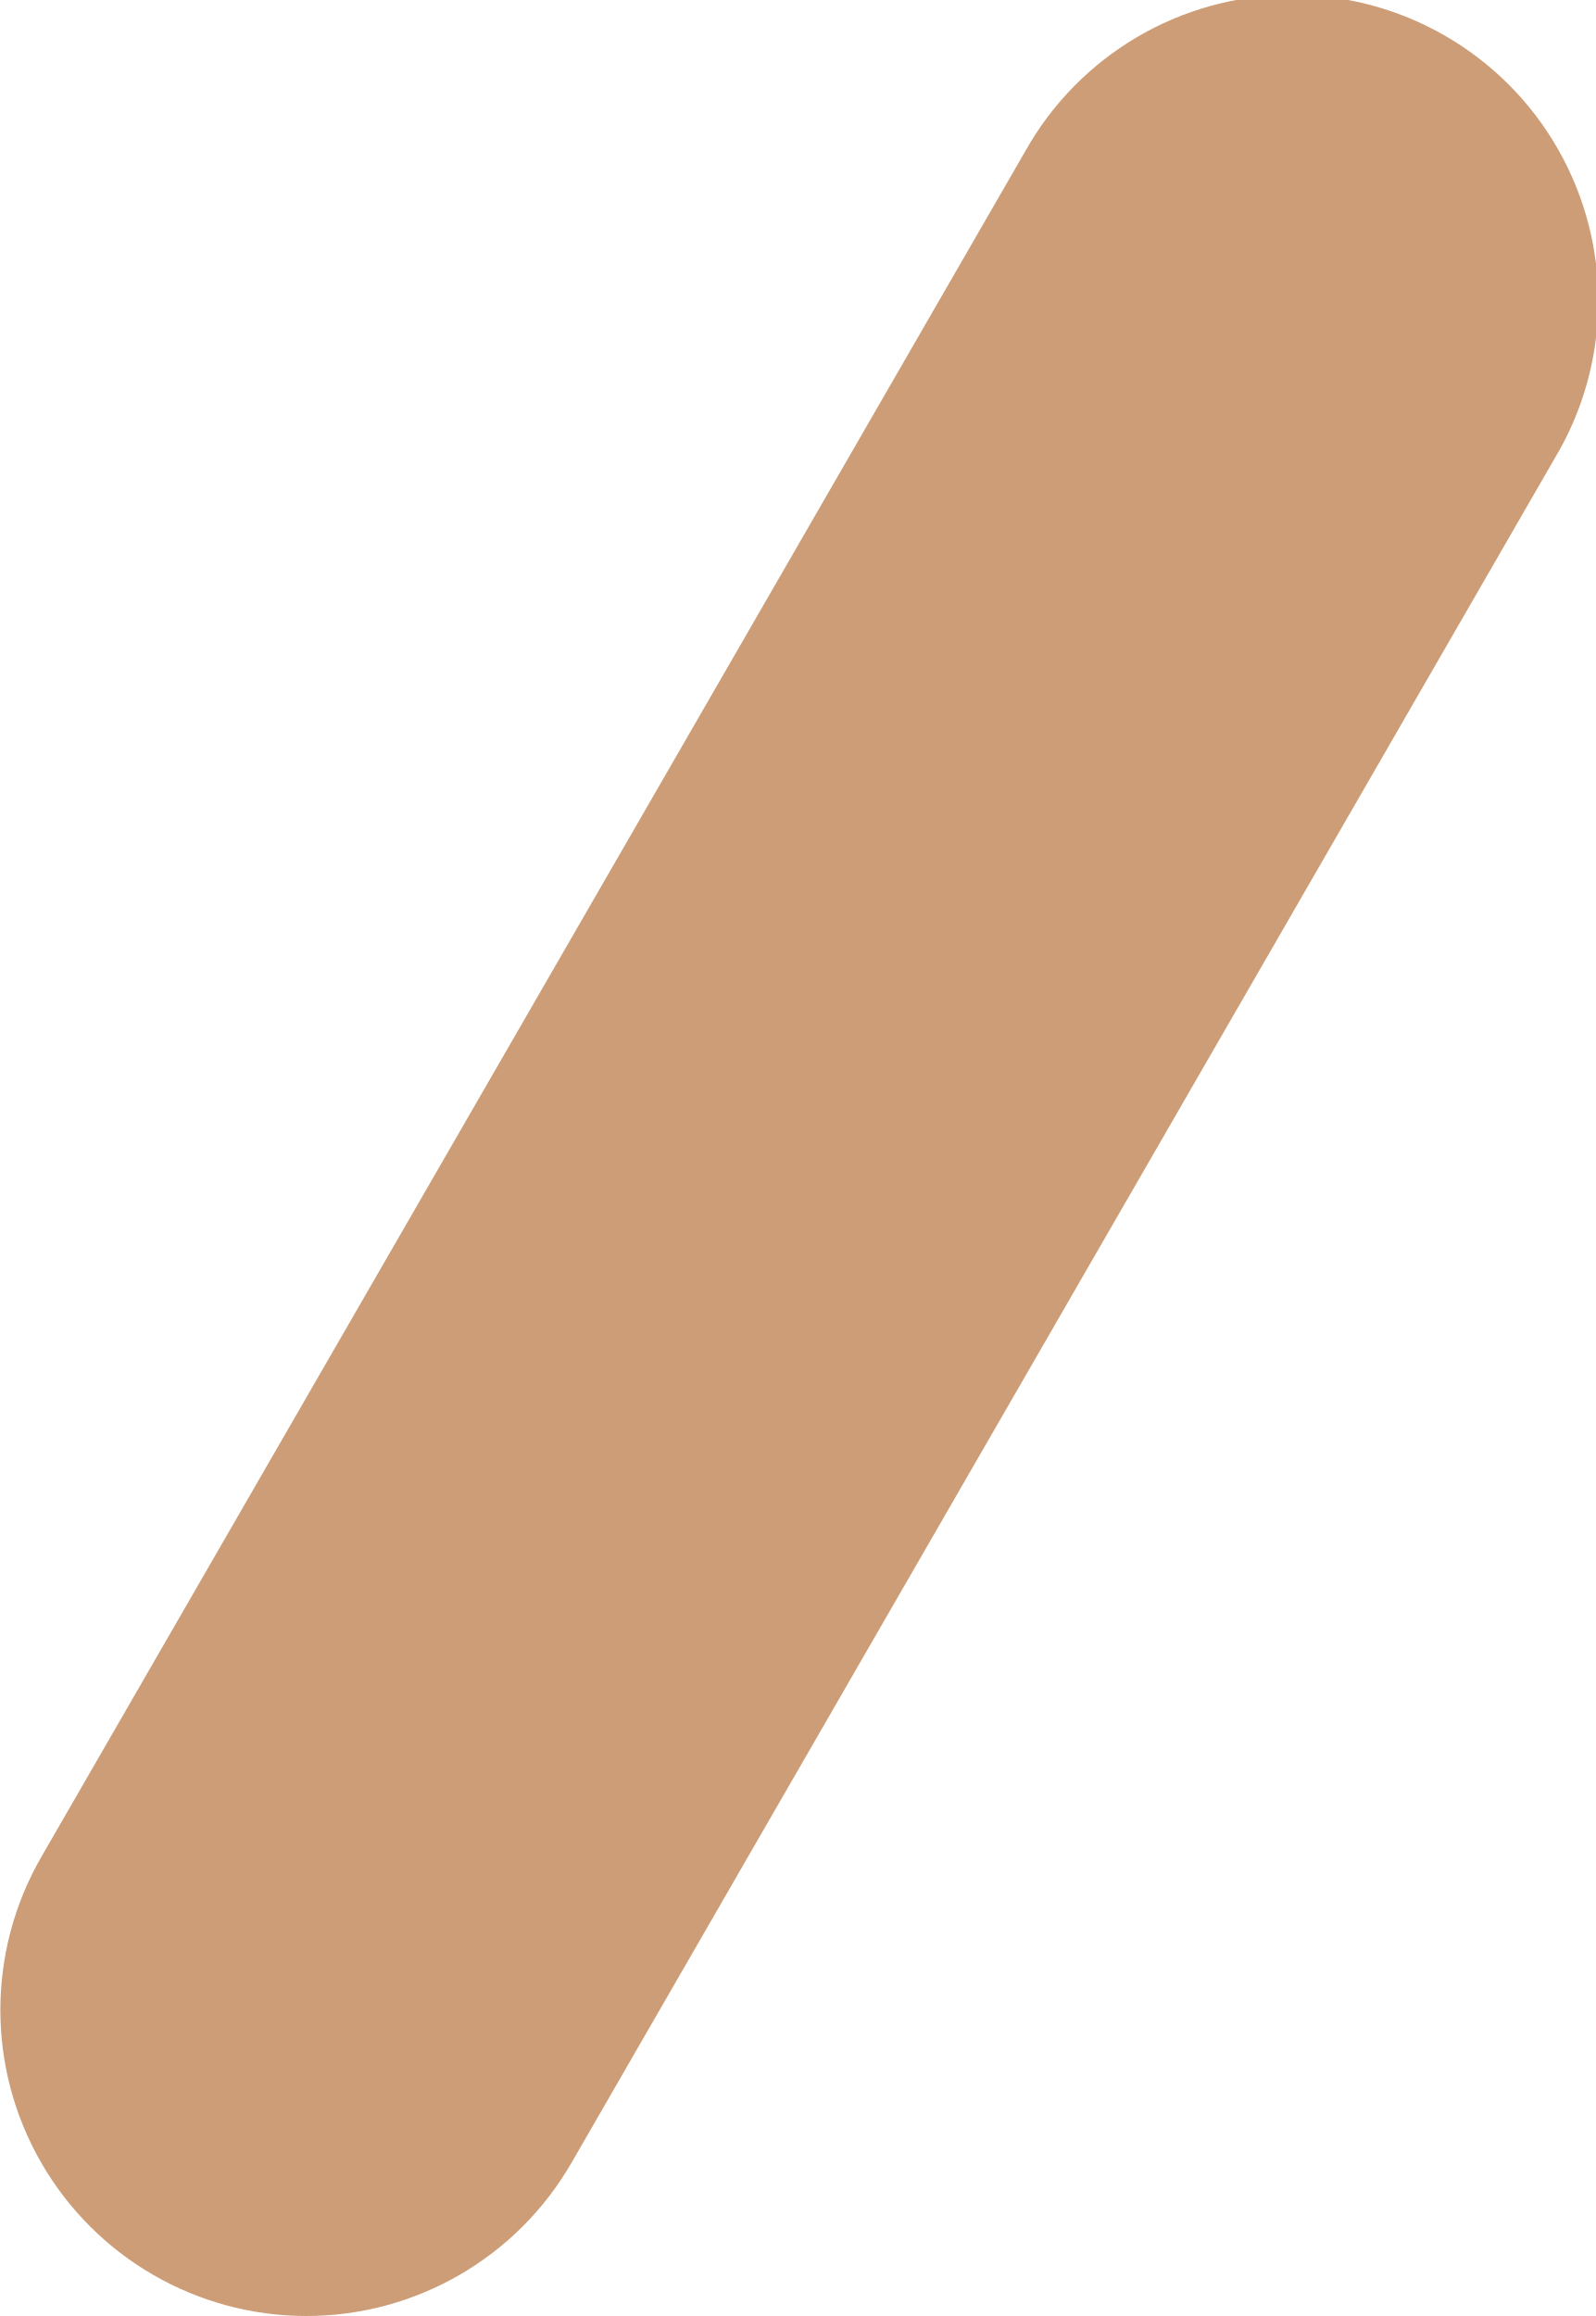
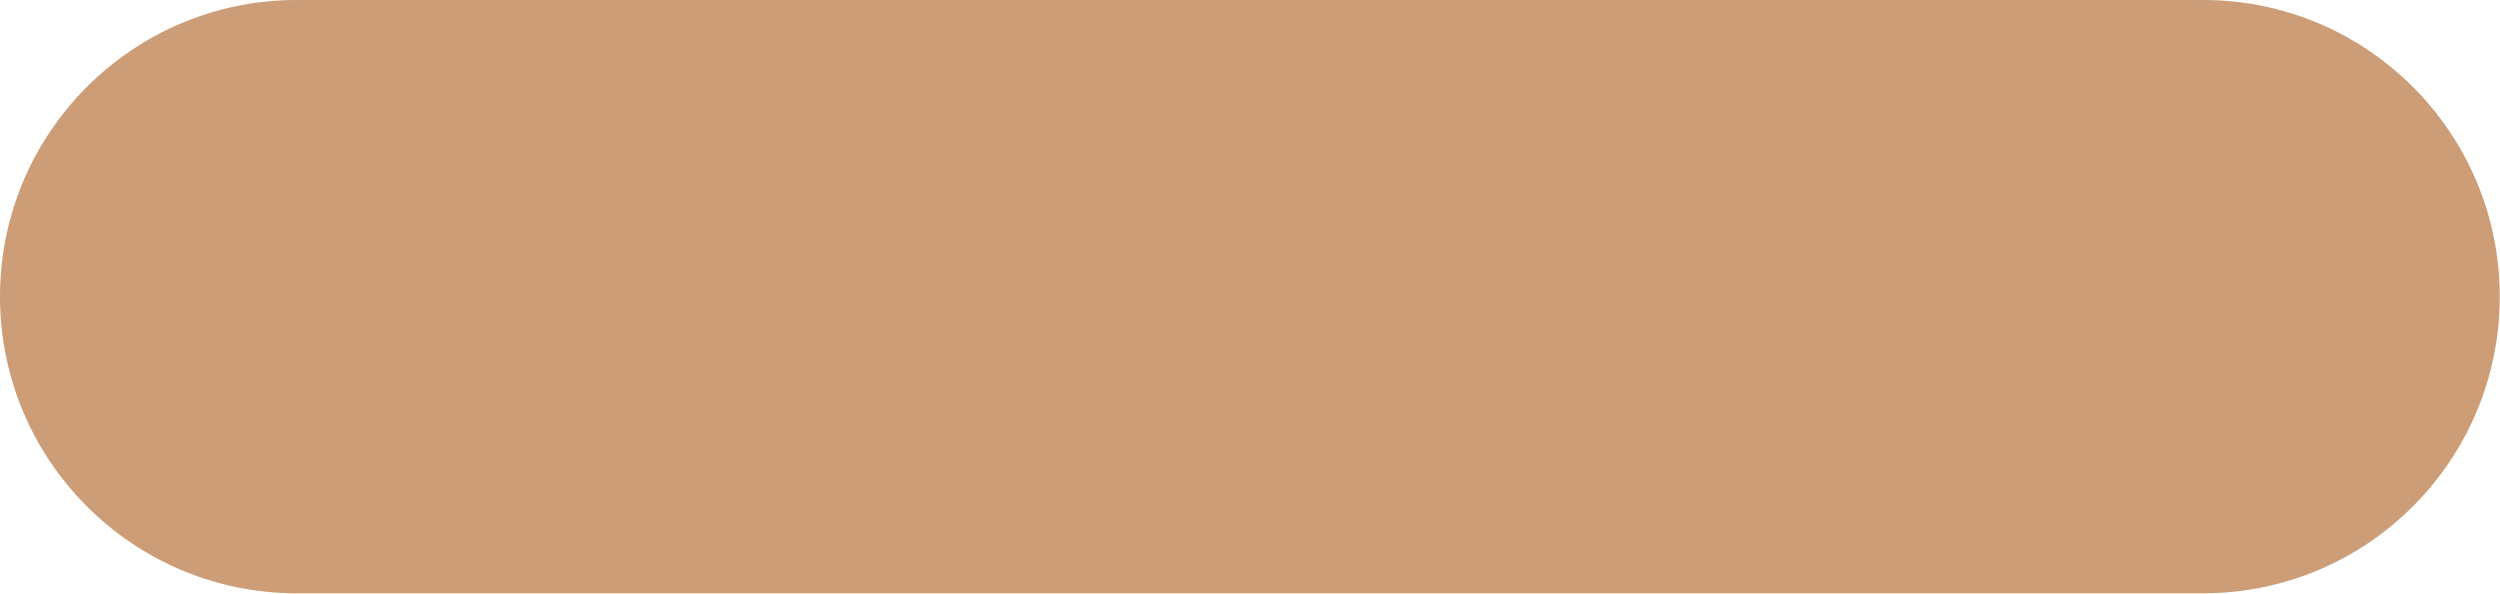
- <svg xmlns="http://www.w3.org/2000/svg" width="6.085" height="8.83" viewBox="0 0 6.085 8.83">
-   <path id="loading3" d="M314.463,41.114a1.167,1.167,0,0,0,1.012-.584l3.75-6.5a1.167,1.167,0,1,0-2.021-1.167l-3.75,6.5a1.167,1.167,0,0,0,1.01,1.751Z" transform="translate(-313.296 -32.284)" fill="#cc9d76" />
+ <svg xmlns="http://www.w3.org/2000/svg" width="9.835" height="2.334" viewBox="0 0 9.835 2.334">
+   <path id="loading3" d="M386.765,243.336h7.5a1.167,1.167,0,1,0,0-2.334h-7.5a1.167,1.167,0,0,0,0,2.334Z" transform="translate(-385.598 -241.002)" fill="#cc9d76" />
</svg>
